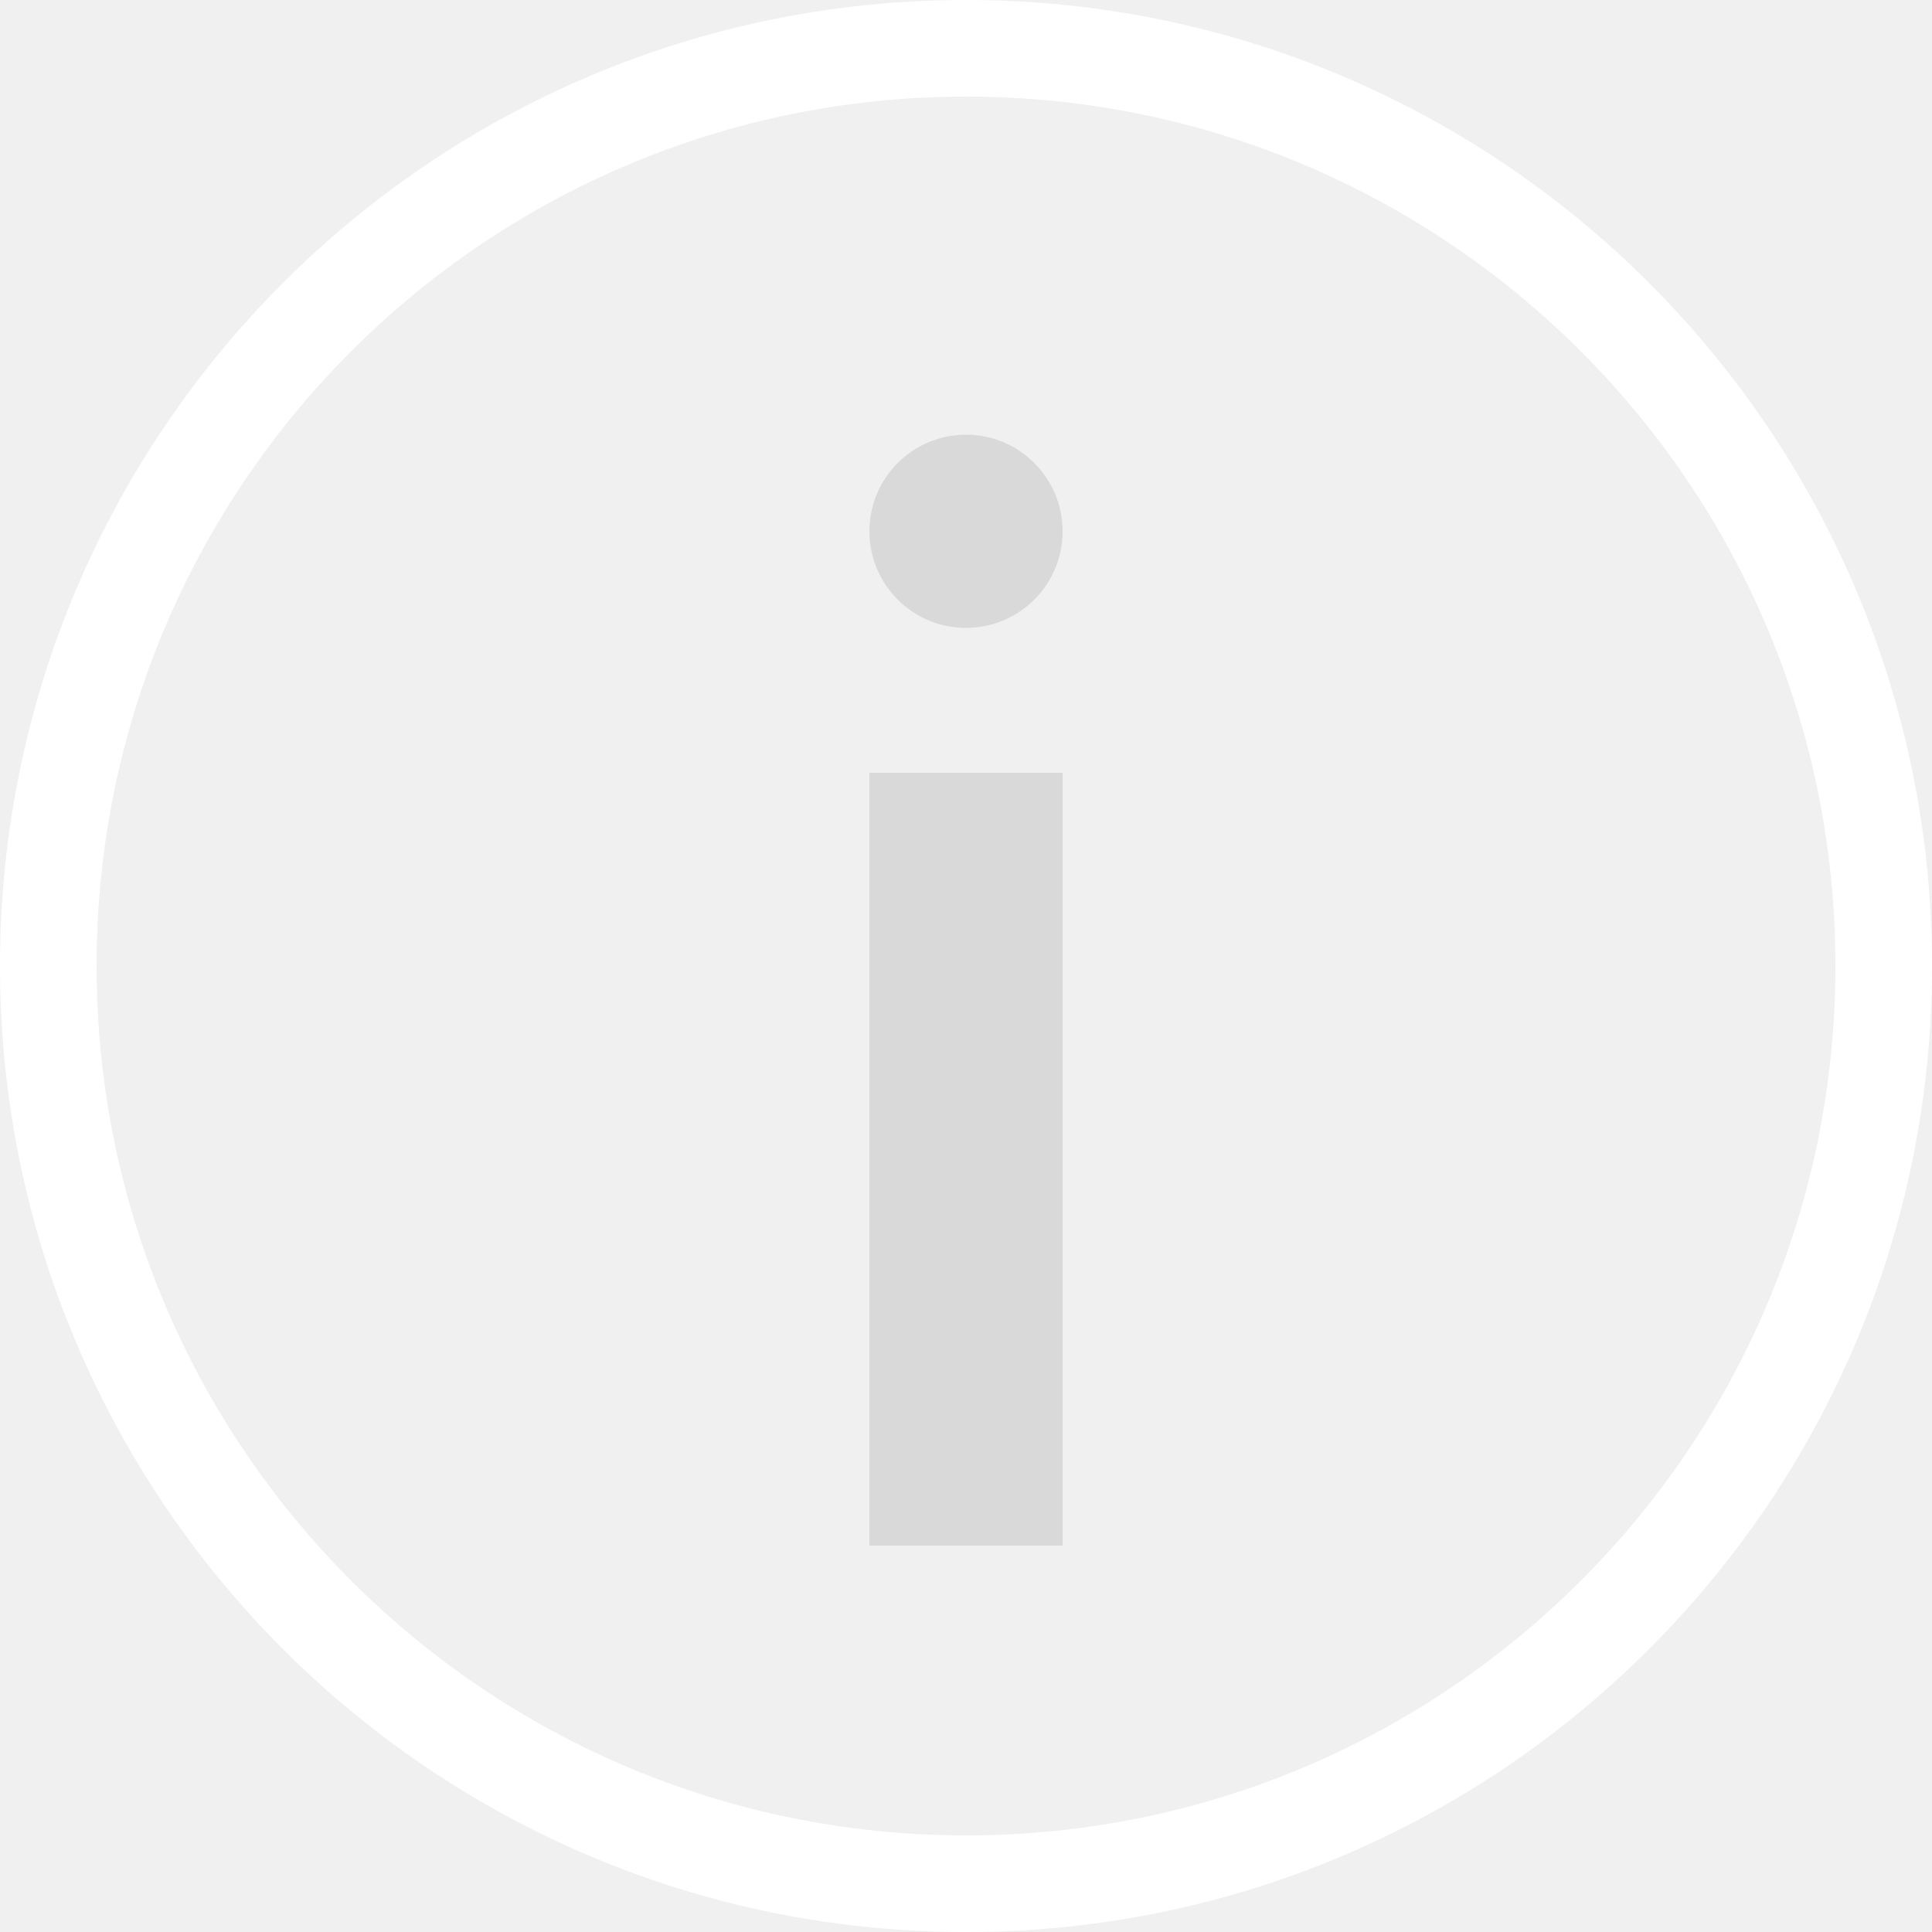
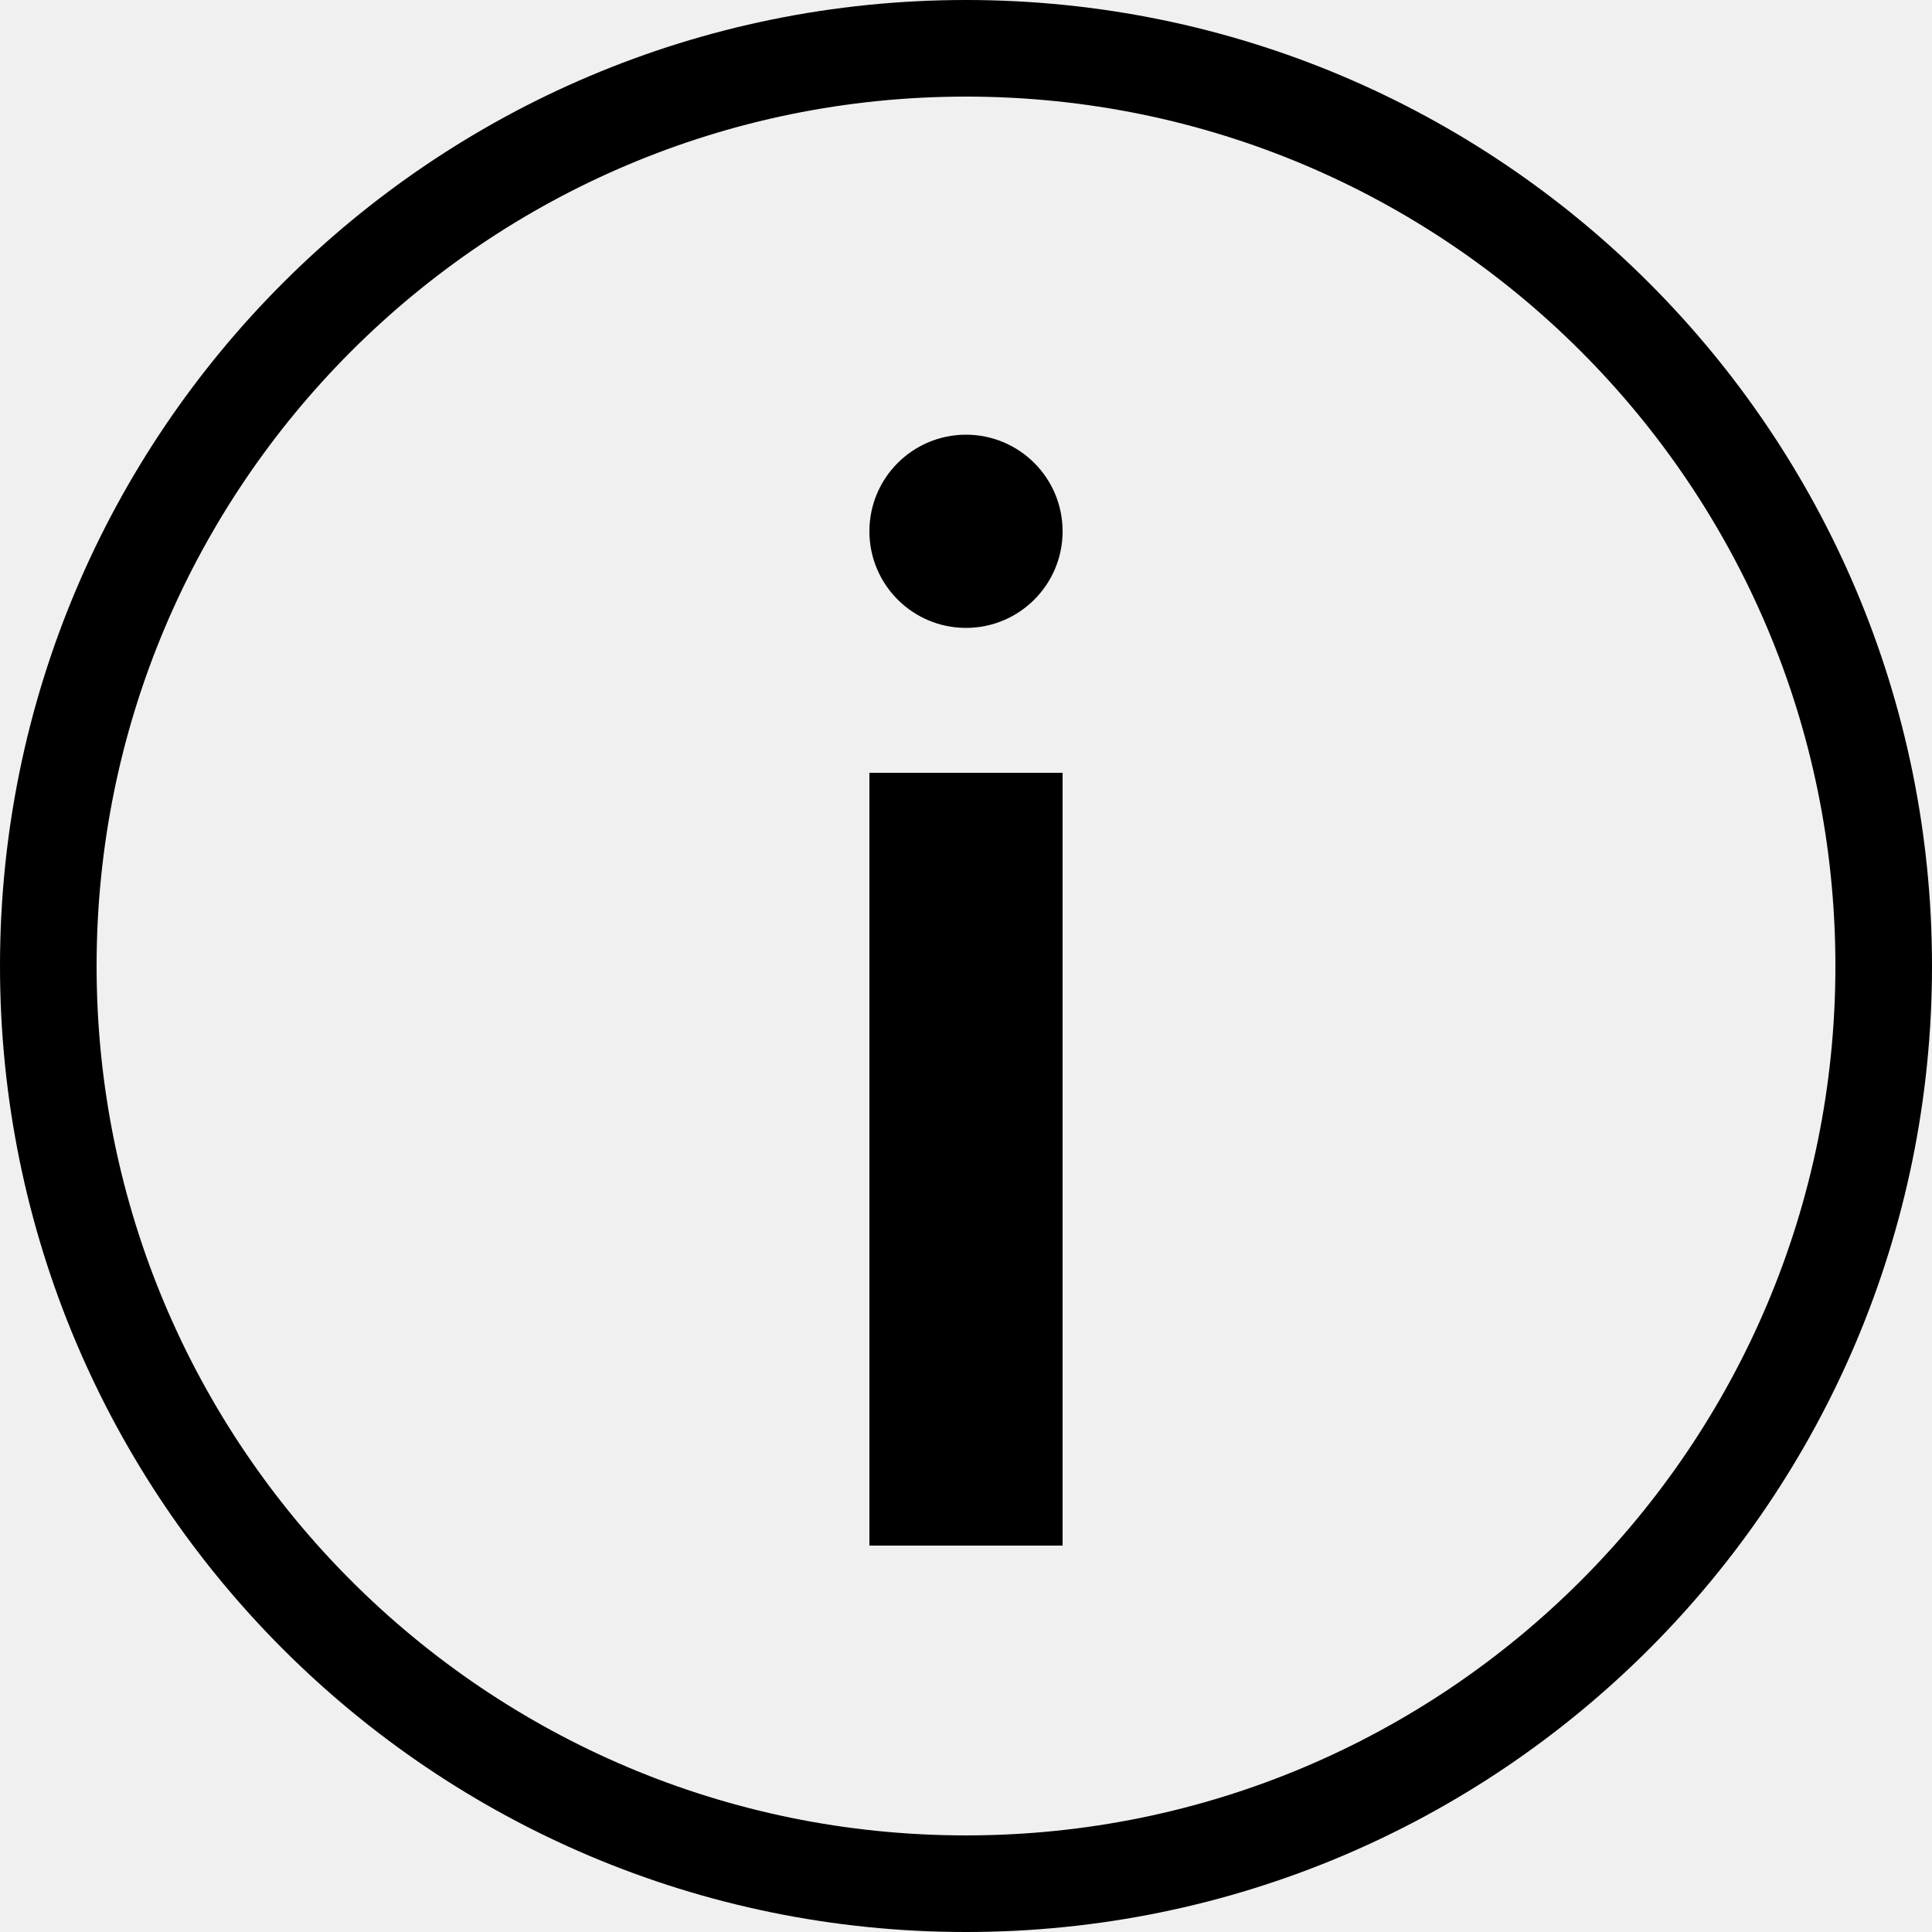
<svg xmlns="http://www.w3.org/2000/svg" width="20" height="20" viewBox="0 0 20 20" fill="none">
-   <path d="M10 19.5C4.753 19.5 0.5 15.247 0.5 10C0.5 4.753 4.753 0.5 10 0.5C15.247 0.5 19.5 4.753 19.5 10C19.5 15.247 15.247 19.5 10 19.5Z" stroke="white" />
-   <rect x="9" y="8" width="2" height="8" fill="#D9D9D9" />
-   <circle cx="10" cy="5.5" r="1" fill="#D9D9D9" />
+   <path d="M10 19.5C4.753 19.5 0.5 15.247 0.5 10C0.5 4.753 4.753 0.5 10 0.5C15.247 0.5 19.5 4.753 19.5 10C19.5 15.247 15.247 19.5 10 19.5Z" stroke="currentColor" />
+   <rect x="9" y="8" width="2" height="8" fill="currentColor" />
+   <circle cx="10" cy="5.5" r="1" fill="currentColor" />
</svg>
